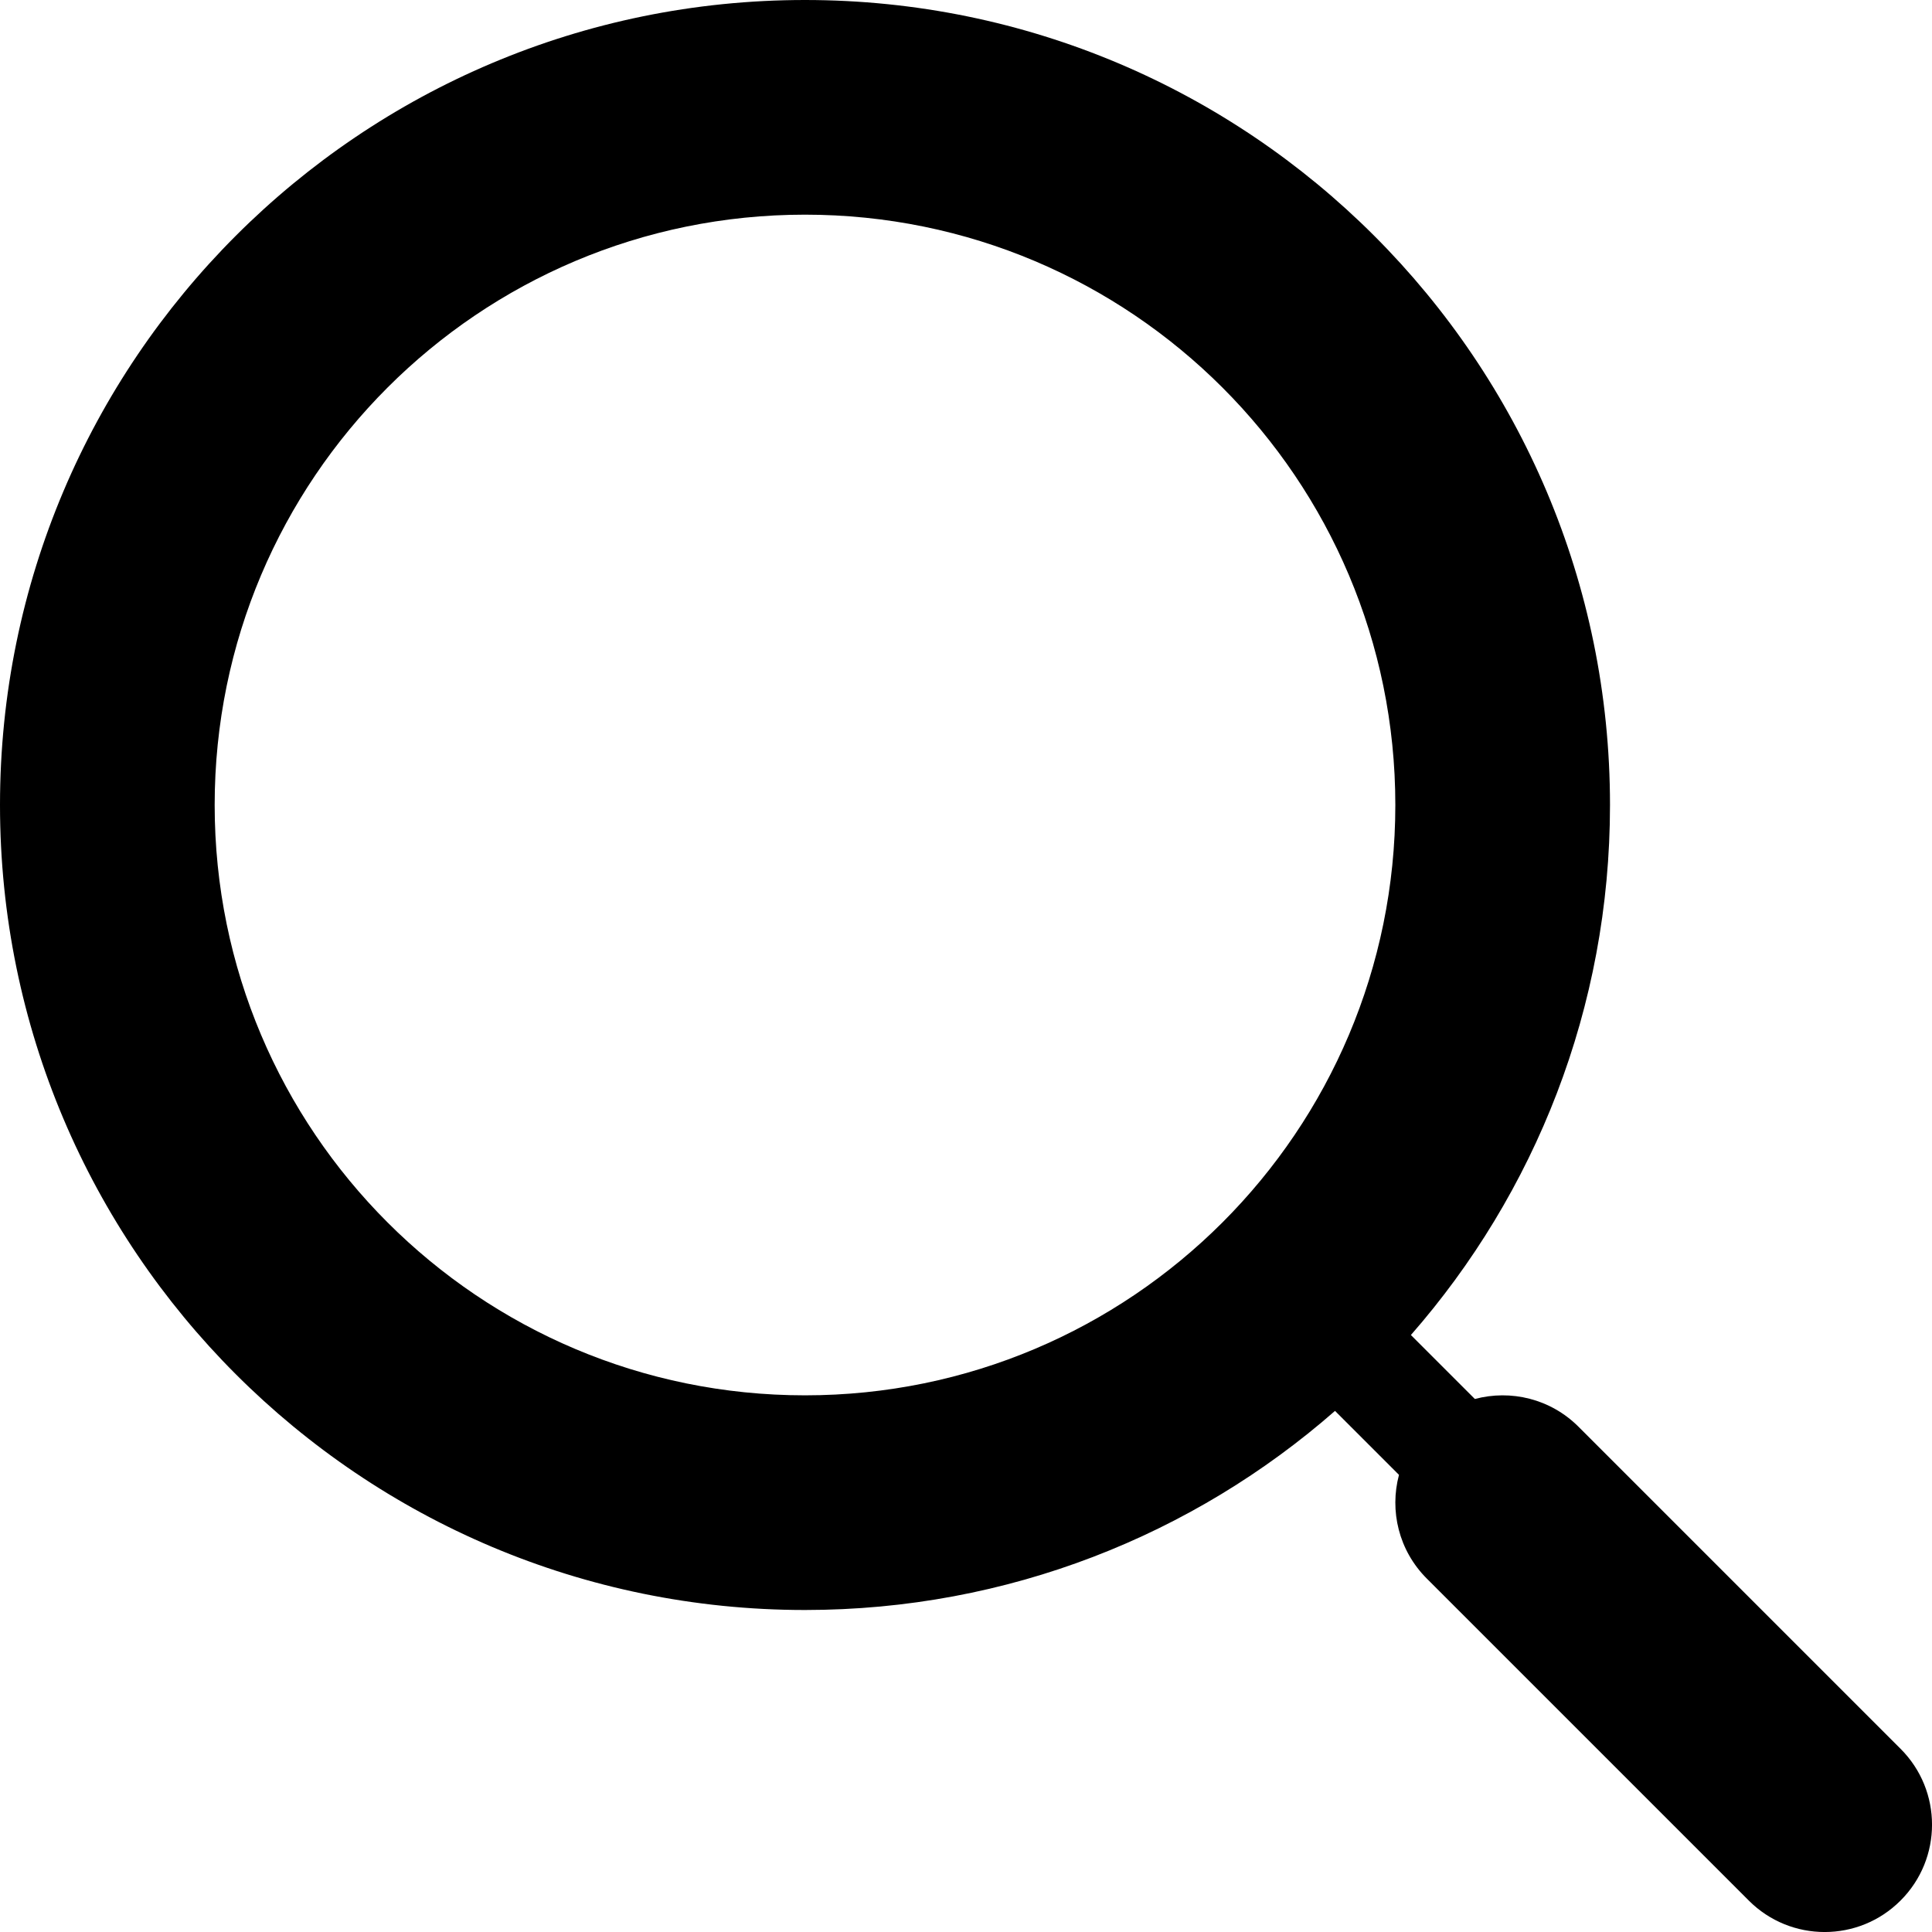
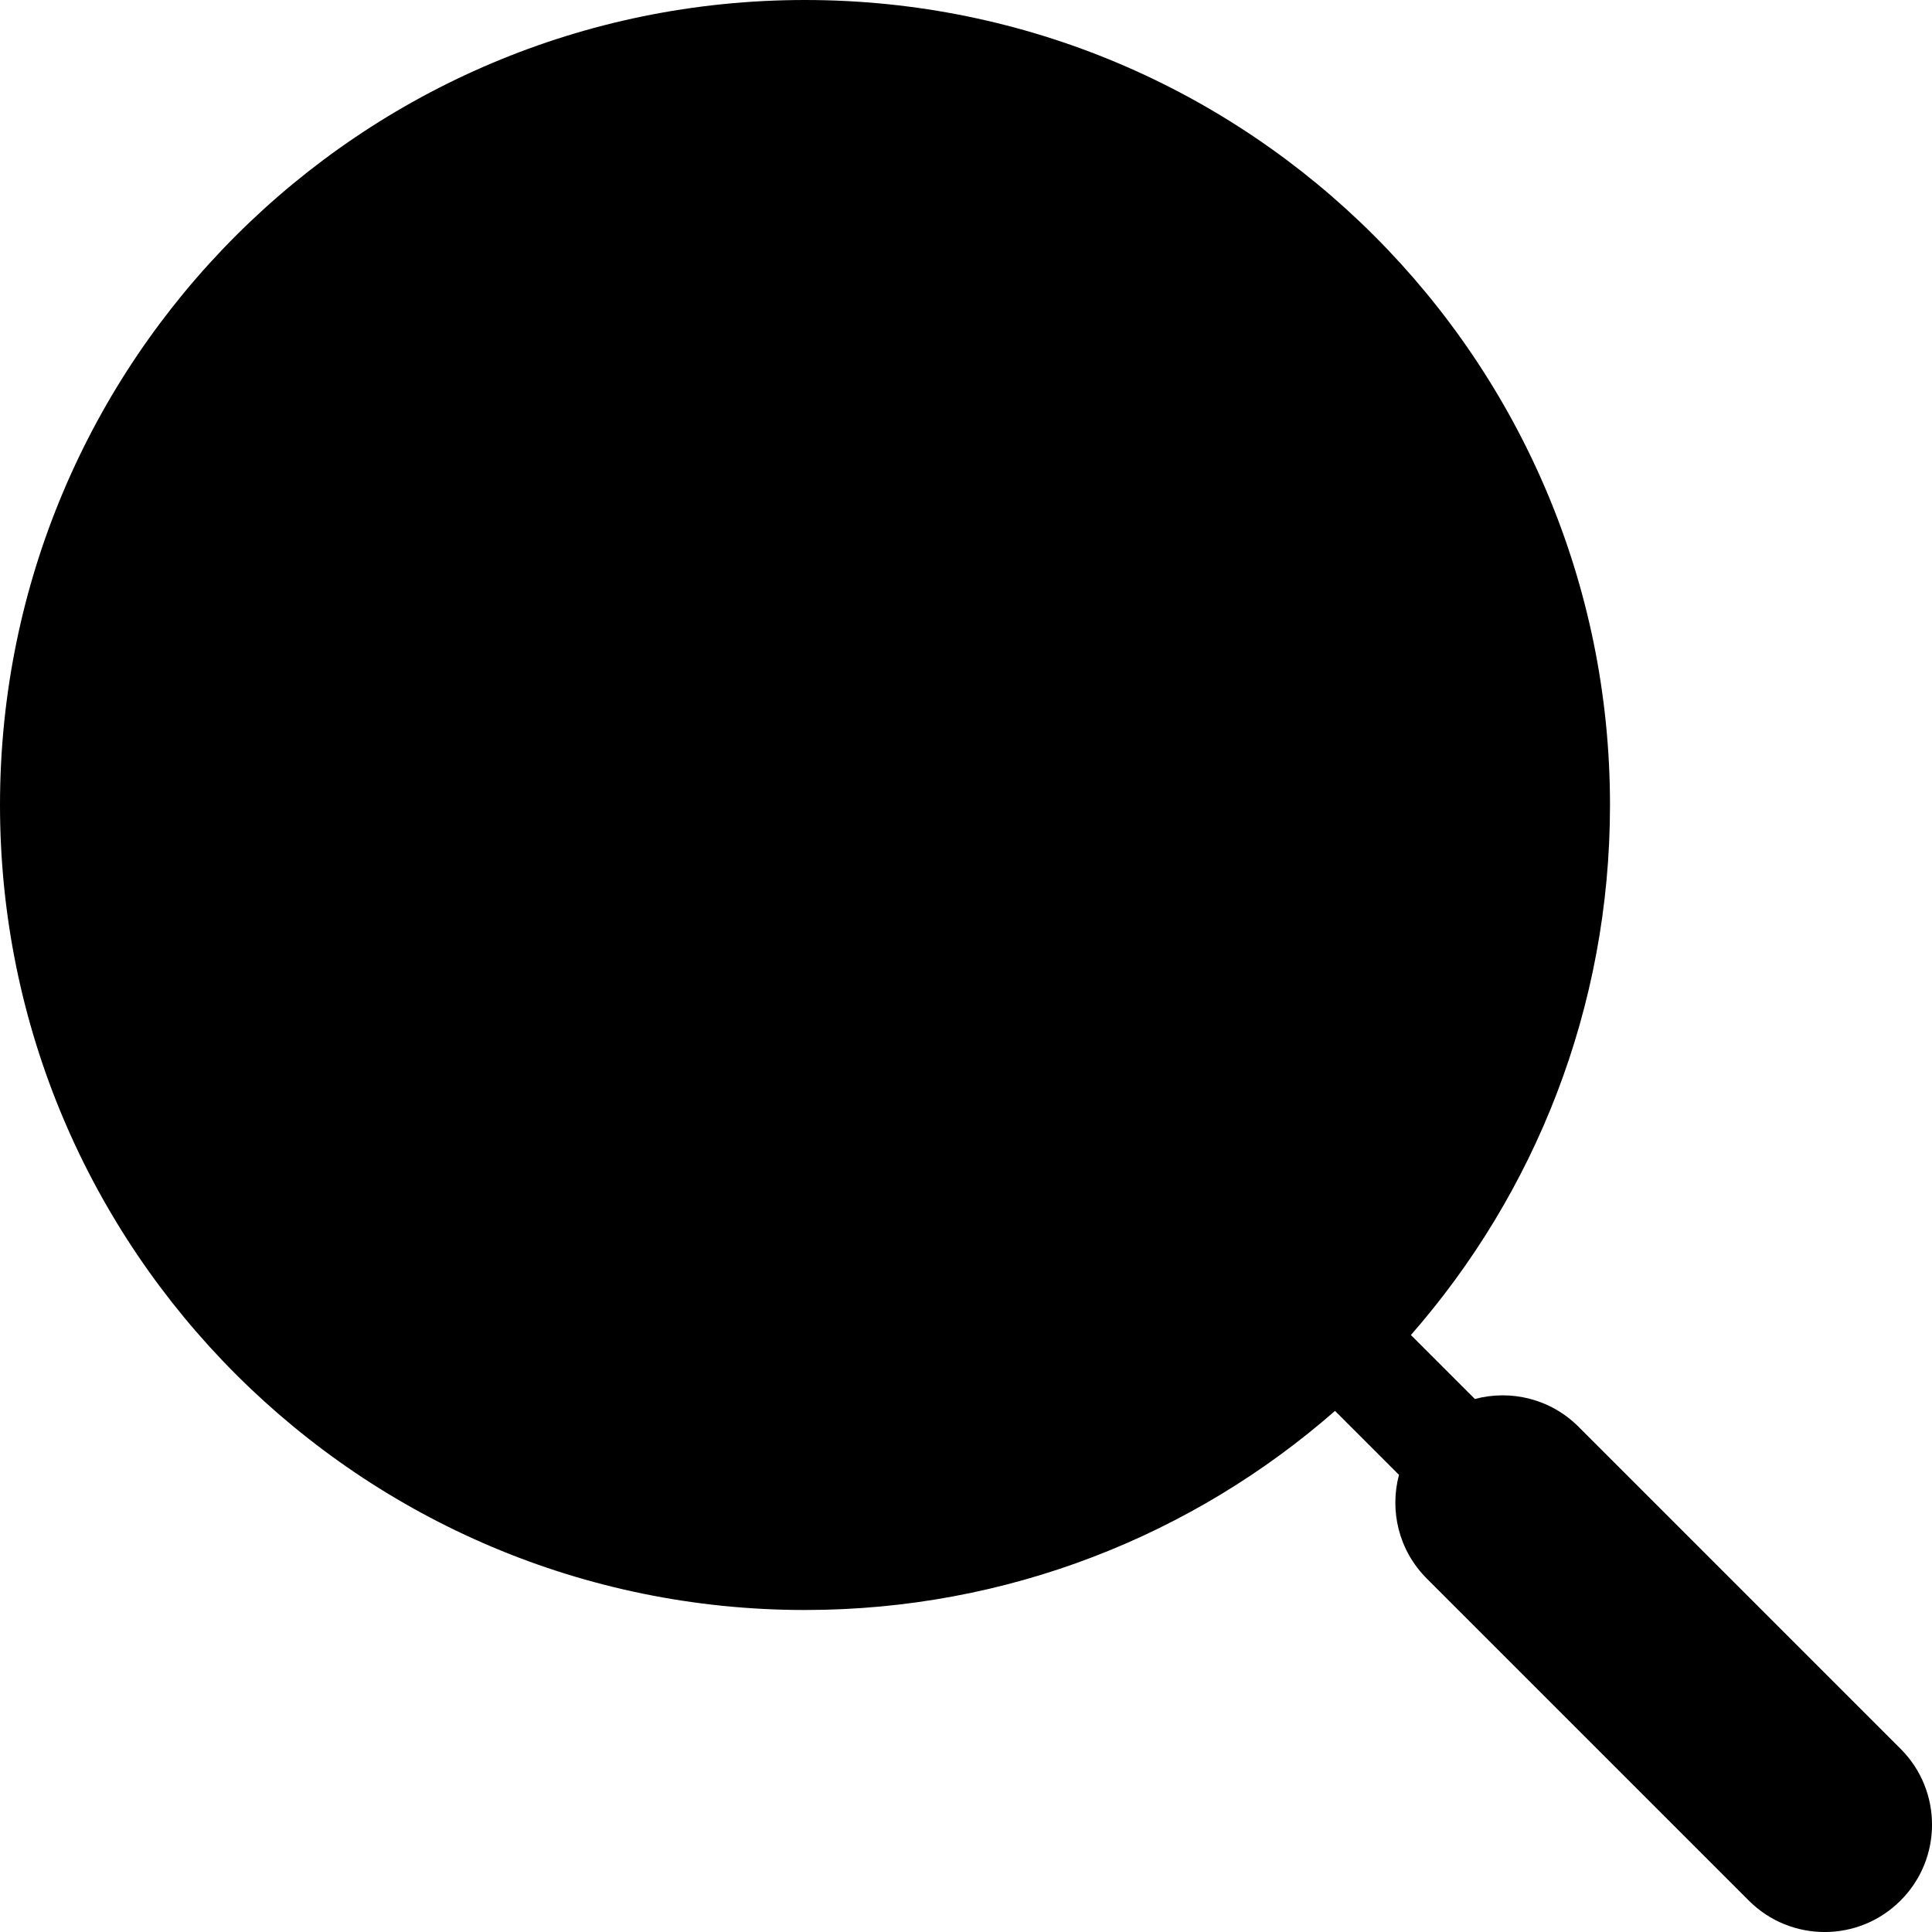
<svg xmlns="http://www.w3.org/2000/svg" width="18" height="18" viewBox="0 0 18 18" fill="none">
-   <path fill-rule="evenodd" clip-rule="evenodd" d="M7.5 15C9.391 15 11.119 14.3 12.438 13.145L13.034 13.741C12.945 14.075 13.031 14.445 13.293 14.707L16.293 17.707C16.683 18.098 17.317 18.098 17.707 17.707C18.098 17.317 18.098 16.683 17.707 16.293L14.707 13.293C14.445 13.031 14.075 12.945 13.741 13.034L13.145 12.438C14.3 11.119 15 9.391 15 7.5C15 3.358 11.642 0 7.5 0C3.358 0 0 3.358 0 7.5C0 11.642 3.358 15 7.5 15ZM7.5 13C10.538 13 13 10.538 13 7.5C13 4.462 10.538 2 7.5 2C4.462 2 2 4.462 2 7.5C2 10.538 4.462 13 7.5 13Z" fill="currentColor" />
+   <path fillRule="evenodd" clipRule="evenodd" d="M7.5 15C9.391 15 11.119 14.3 12.438 13.145L13.034 13.741C12.945 14.075 13.031 14.445 13.293 14.707L16.293 17.707C16.683 18.098 17.317 18.098 17.707 17.707C18.098 17.317 18.098 16.683 17.707 16.293L14.707 13.293C14.445 13.031 14.075 12.945 13.741 13.034L13.145 12.438C14.3 11.119 15 9.391 15 7.5C15 3.358 11.642 0 7.5 0C3.358 0 0 3.358 0 7.5C0 11.642 3.358 15 7.5 15ZM7.5 13C10.538 13 13 10.538 13 7.5C13 4.462 10.538 2 7.5 2C4.462 2 2 4.462 2 7.5C2 10.538 4.462 13 7.5 13Z" fill="currentColor" />
</svg>
